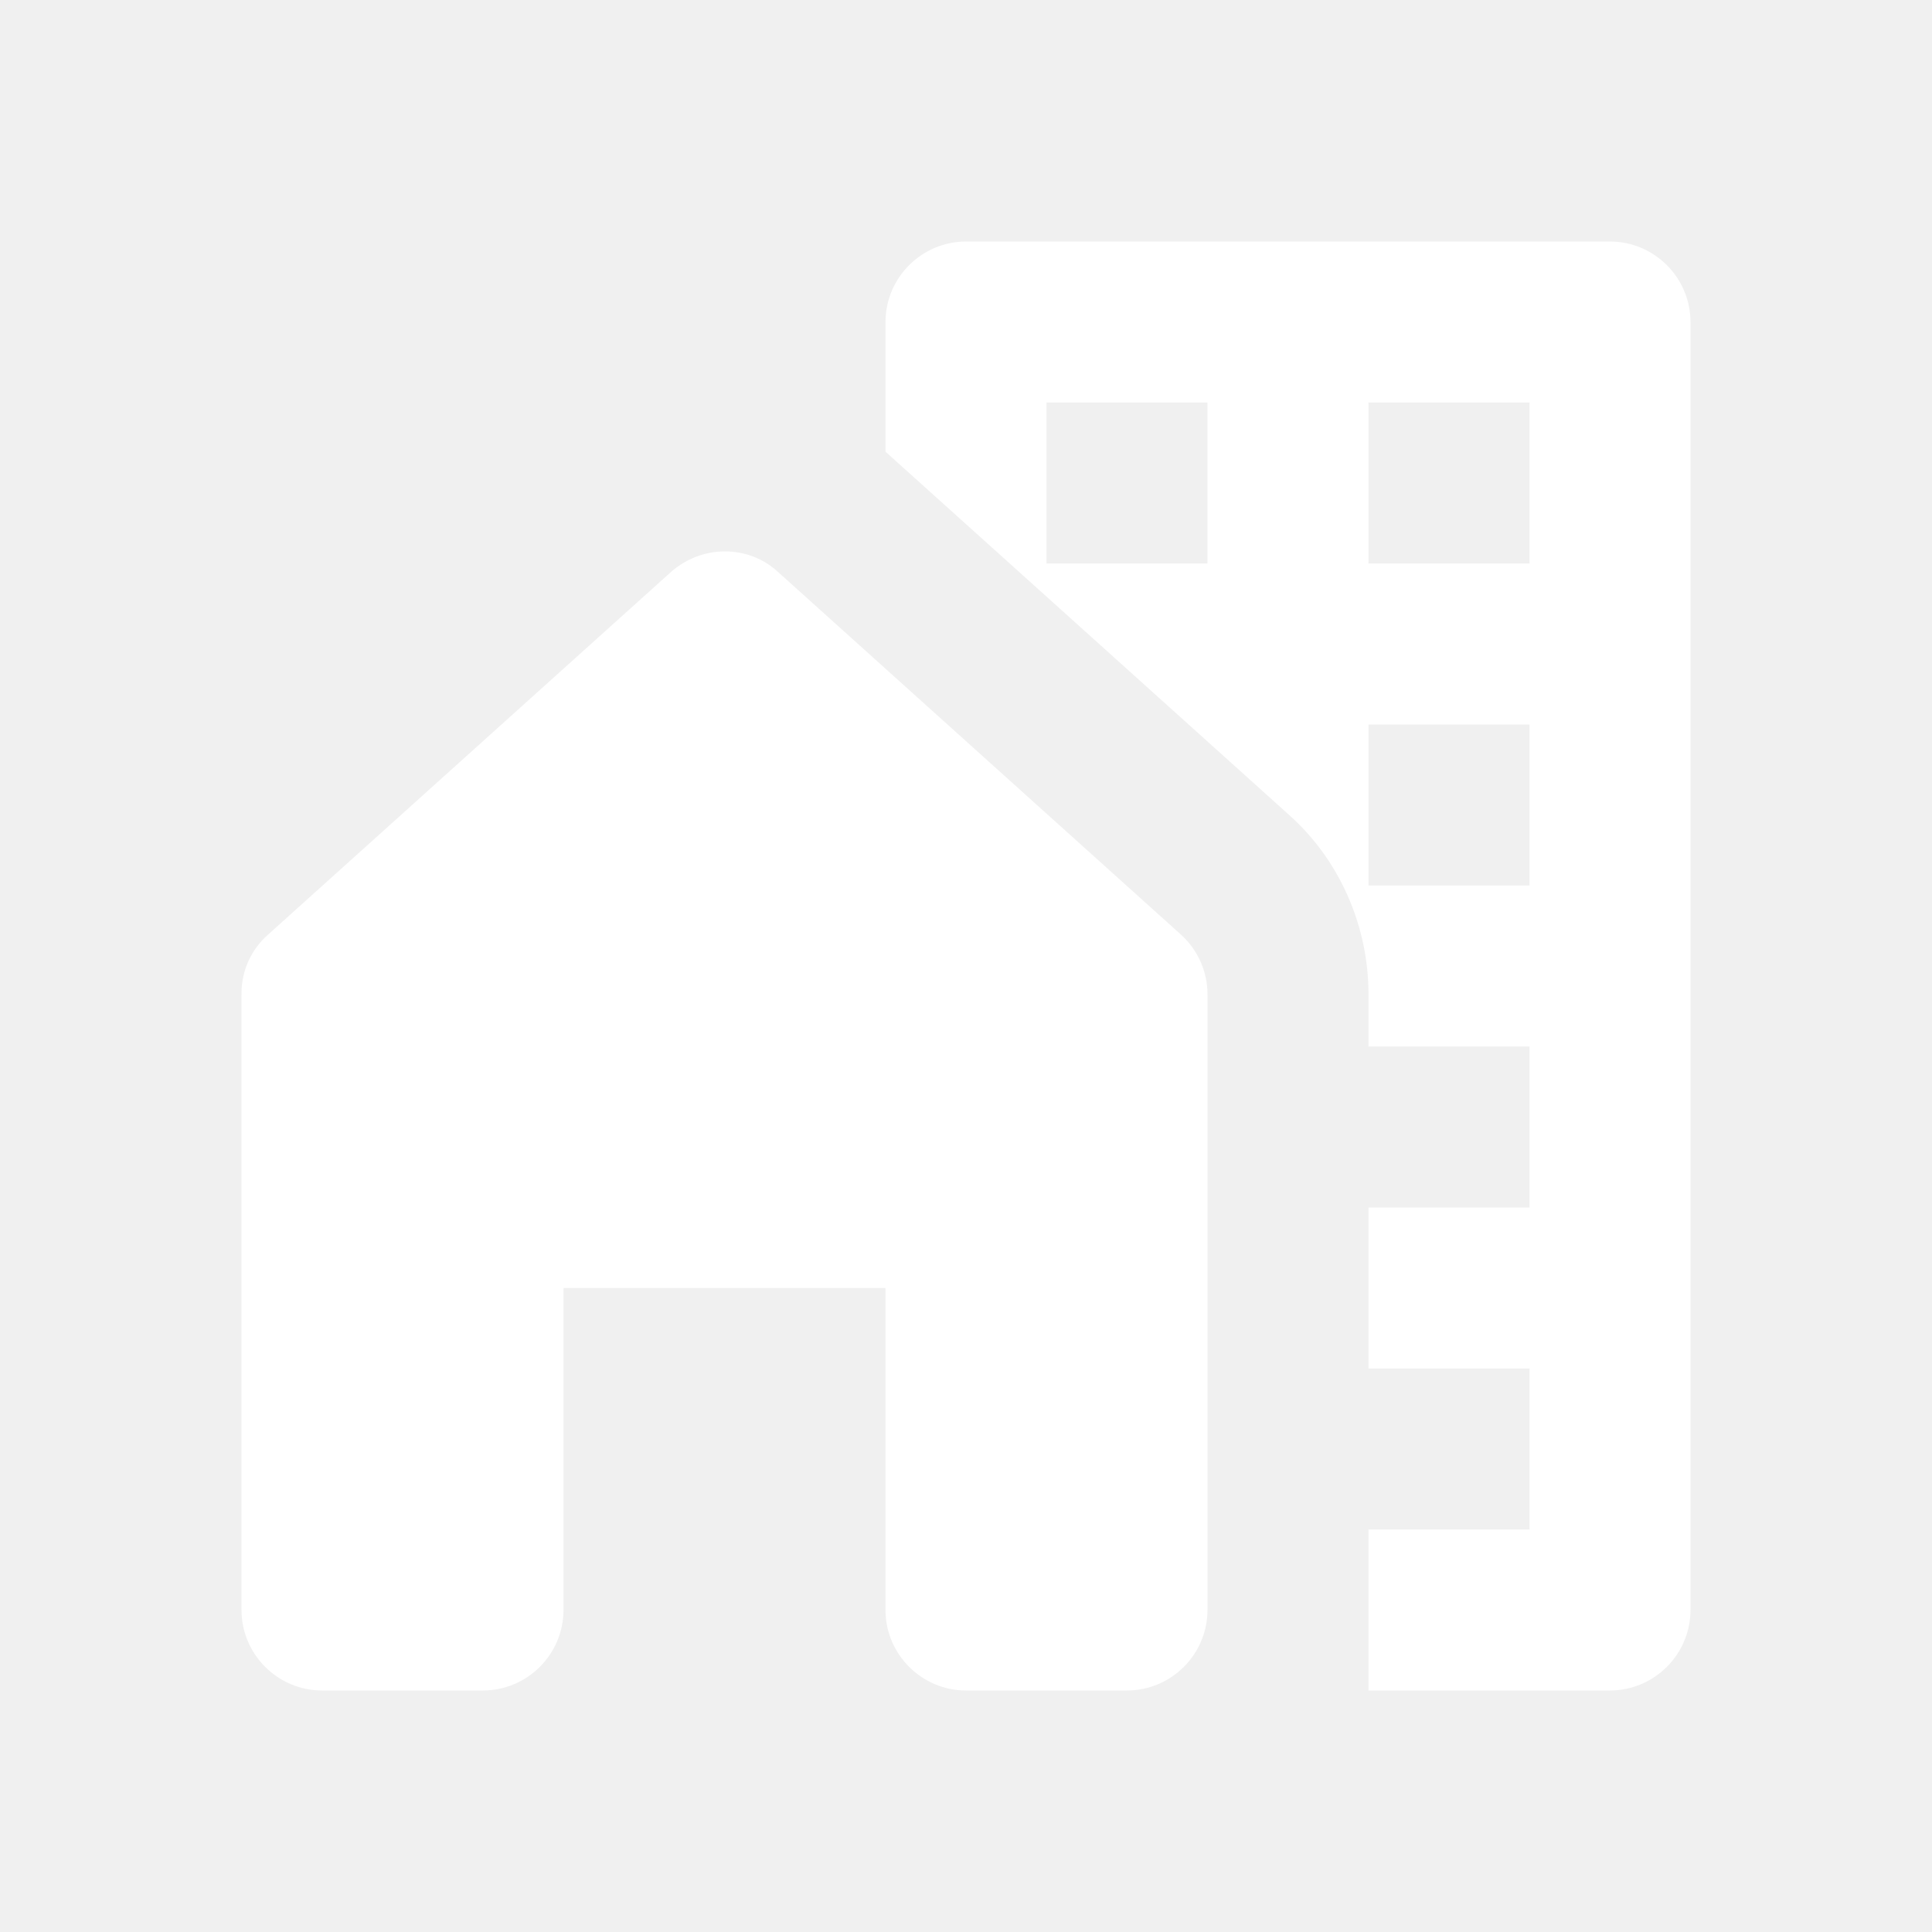
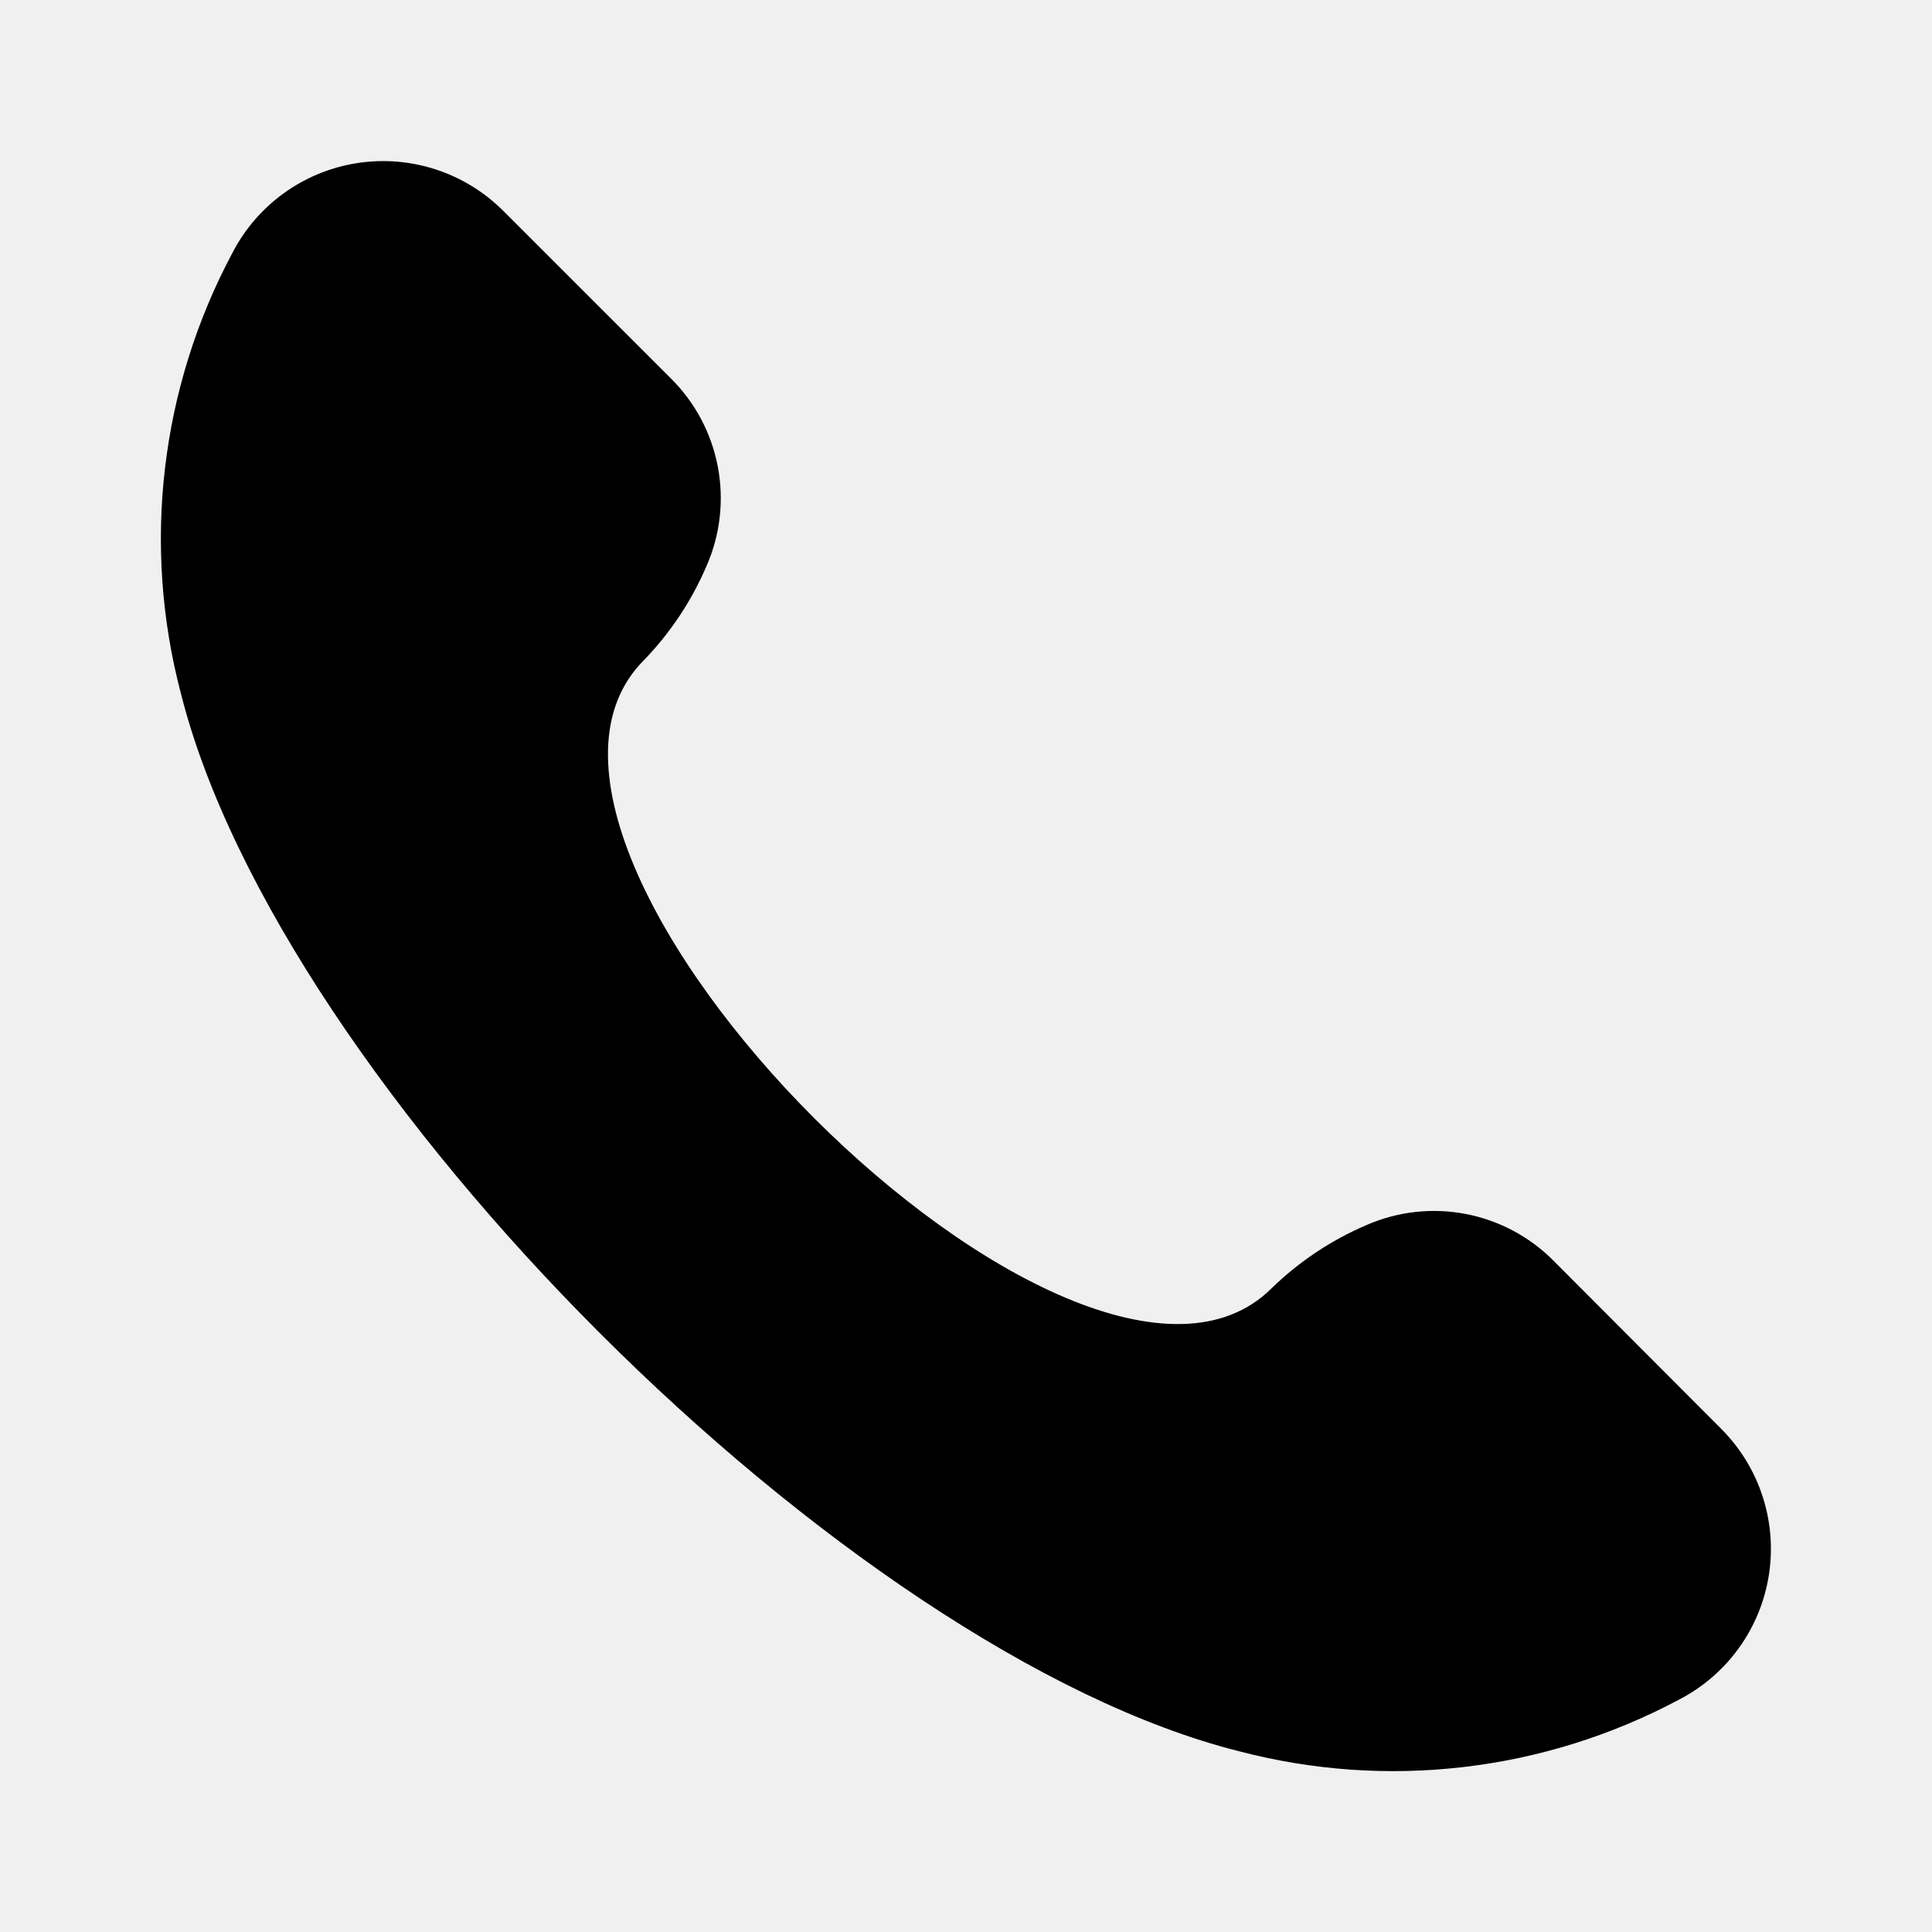
- <svg xmlns="http://www.w3.org/2000/svg" width="52" height="52" fill="none">
-   <path d="M43.333 6.5H26a2.173 2.173 0 0 0-2.167 2.167v3.488l.022.022 10.833 9.75c1.365 1.213 2.145 2.99 2.145 4.831v1.409h4.334V32.5h-4.334v4.333h4.334v4.334h-4.334V45.5h6.5a2.173 2.173 0 0 0 2.167-2.167V8.667A2.173 2.173 0 0 0 43.333 6.5ZM32.5 15.167h-4.333v-4.334H32.5v4.334Zm8.667 8.666h-4.334V19.5h4.334v4.333Zm0-8.666h-4.334v-4.334h4.334v4.334Z" fill="#fff" />
-   <path d="M32.5 43.333V26.758c0-.606-.26-1.191-.715-1.603l-10.833-9.75a2.082 2.082 0 0 0-1.452-.563c-.52 0-1.04.195-1.452.563l-10.833 9.75a2.1 2.1 0 0 0-.715 1.603v16.575c0 1.192.975 2.167 2.167 2.167H13a2.173 2.173 0 0 0 2.167-2.167v-8.666h8.666v8.666c0 1.192.975 2.167 2.167 2.167h4.333a2.173 2.173 0 0 0 2.167-2.167Z" fill="#fff" />
+ <svg xmlns="http://www.w3.org/2000/svg" viewBox="0 0 24 24">
+   <path d="M21.384,17.752a2.108,2.108,0,0,1-.522,3.359,7.543,7.543,0,0,1-5.476.642C10.5,20.523,3.477,13.5,2.247,8.614a7.543,7.543,0,0,1,.642-5.476,2.108,2.108,0,0,1,3.359-.522L8.333,4.7a2.094,2.094,0,0,1,.445,2.328A3.877,3.877,0,0,1,8,8.2c-2.384,2.384,5.417,10.185,7.8,7.8a3.877,3.877,0,0,1,1.173-.781,2.092,2.092,0,0,1,2.328.445Z" />
</svg>
